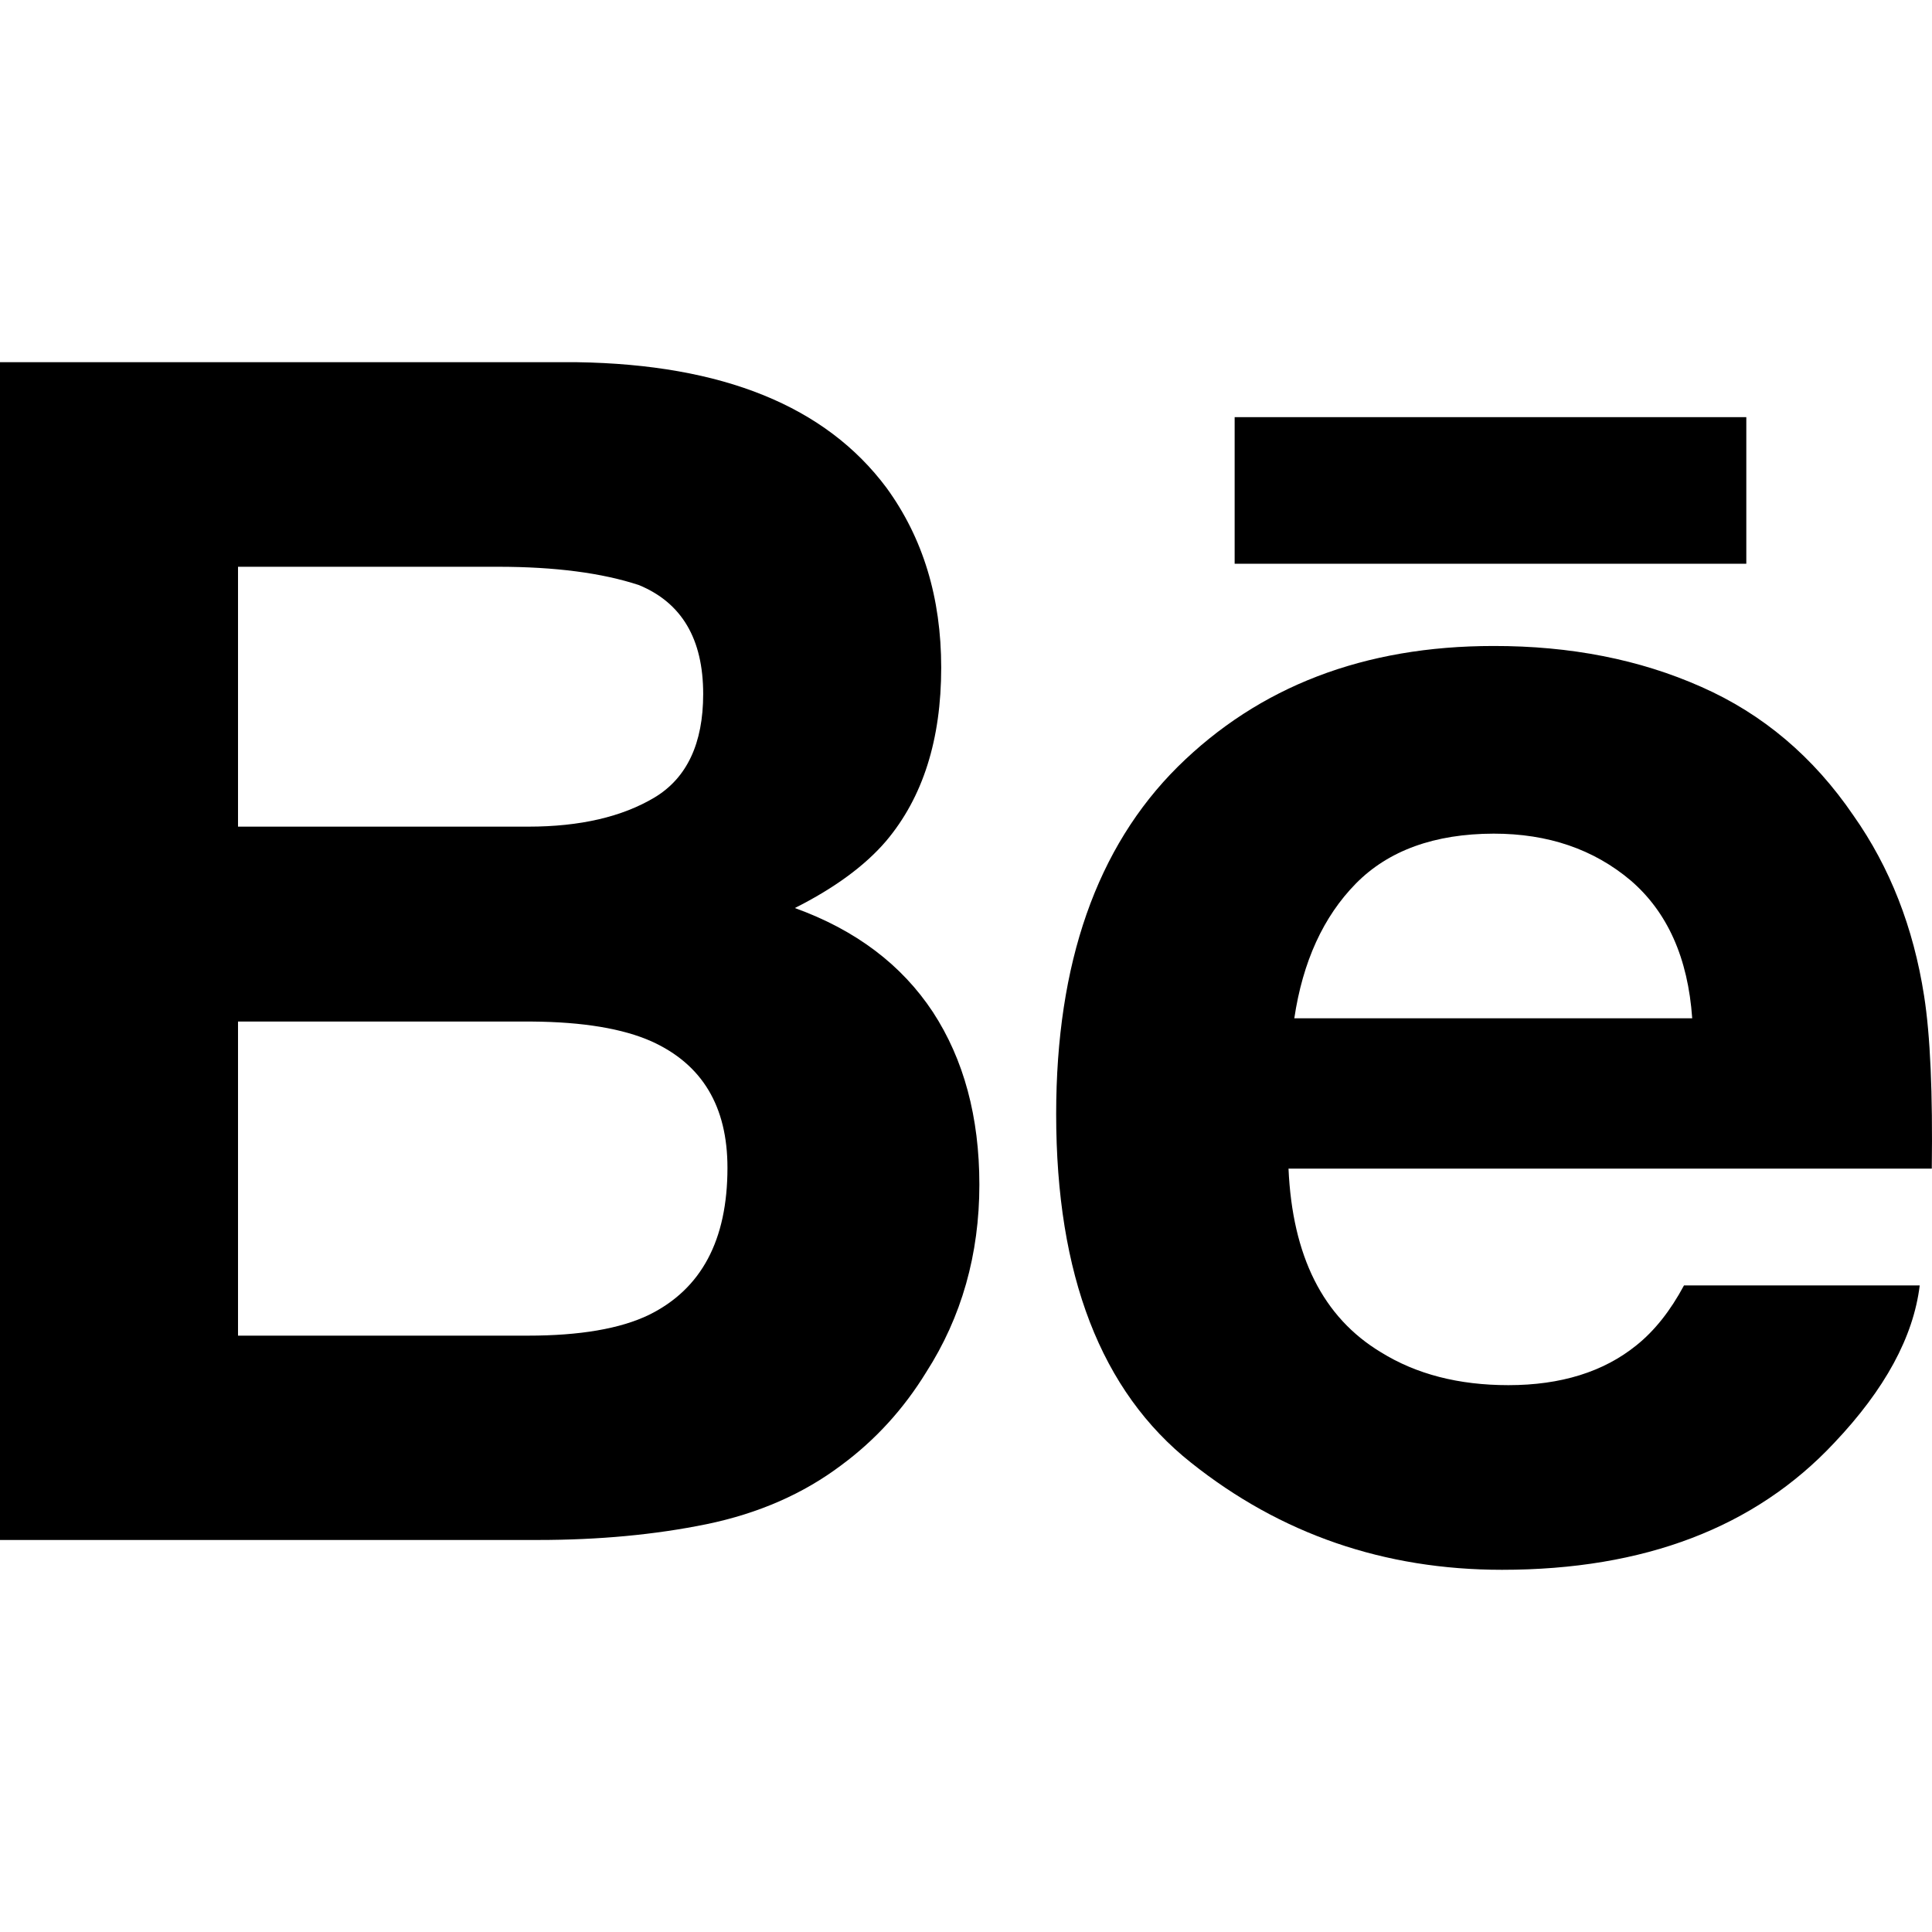
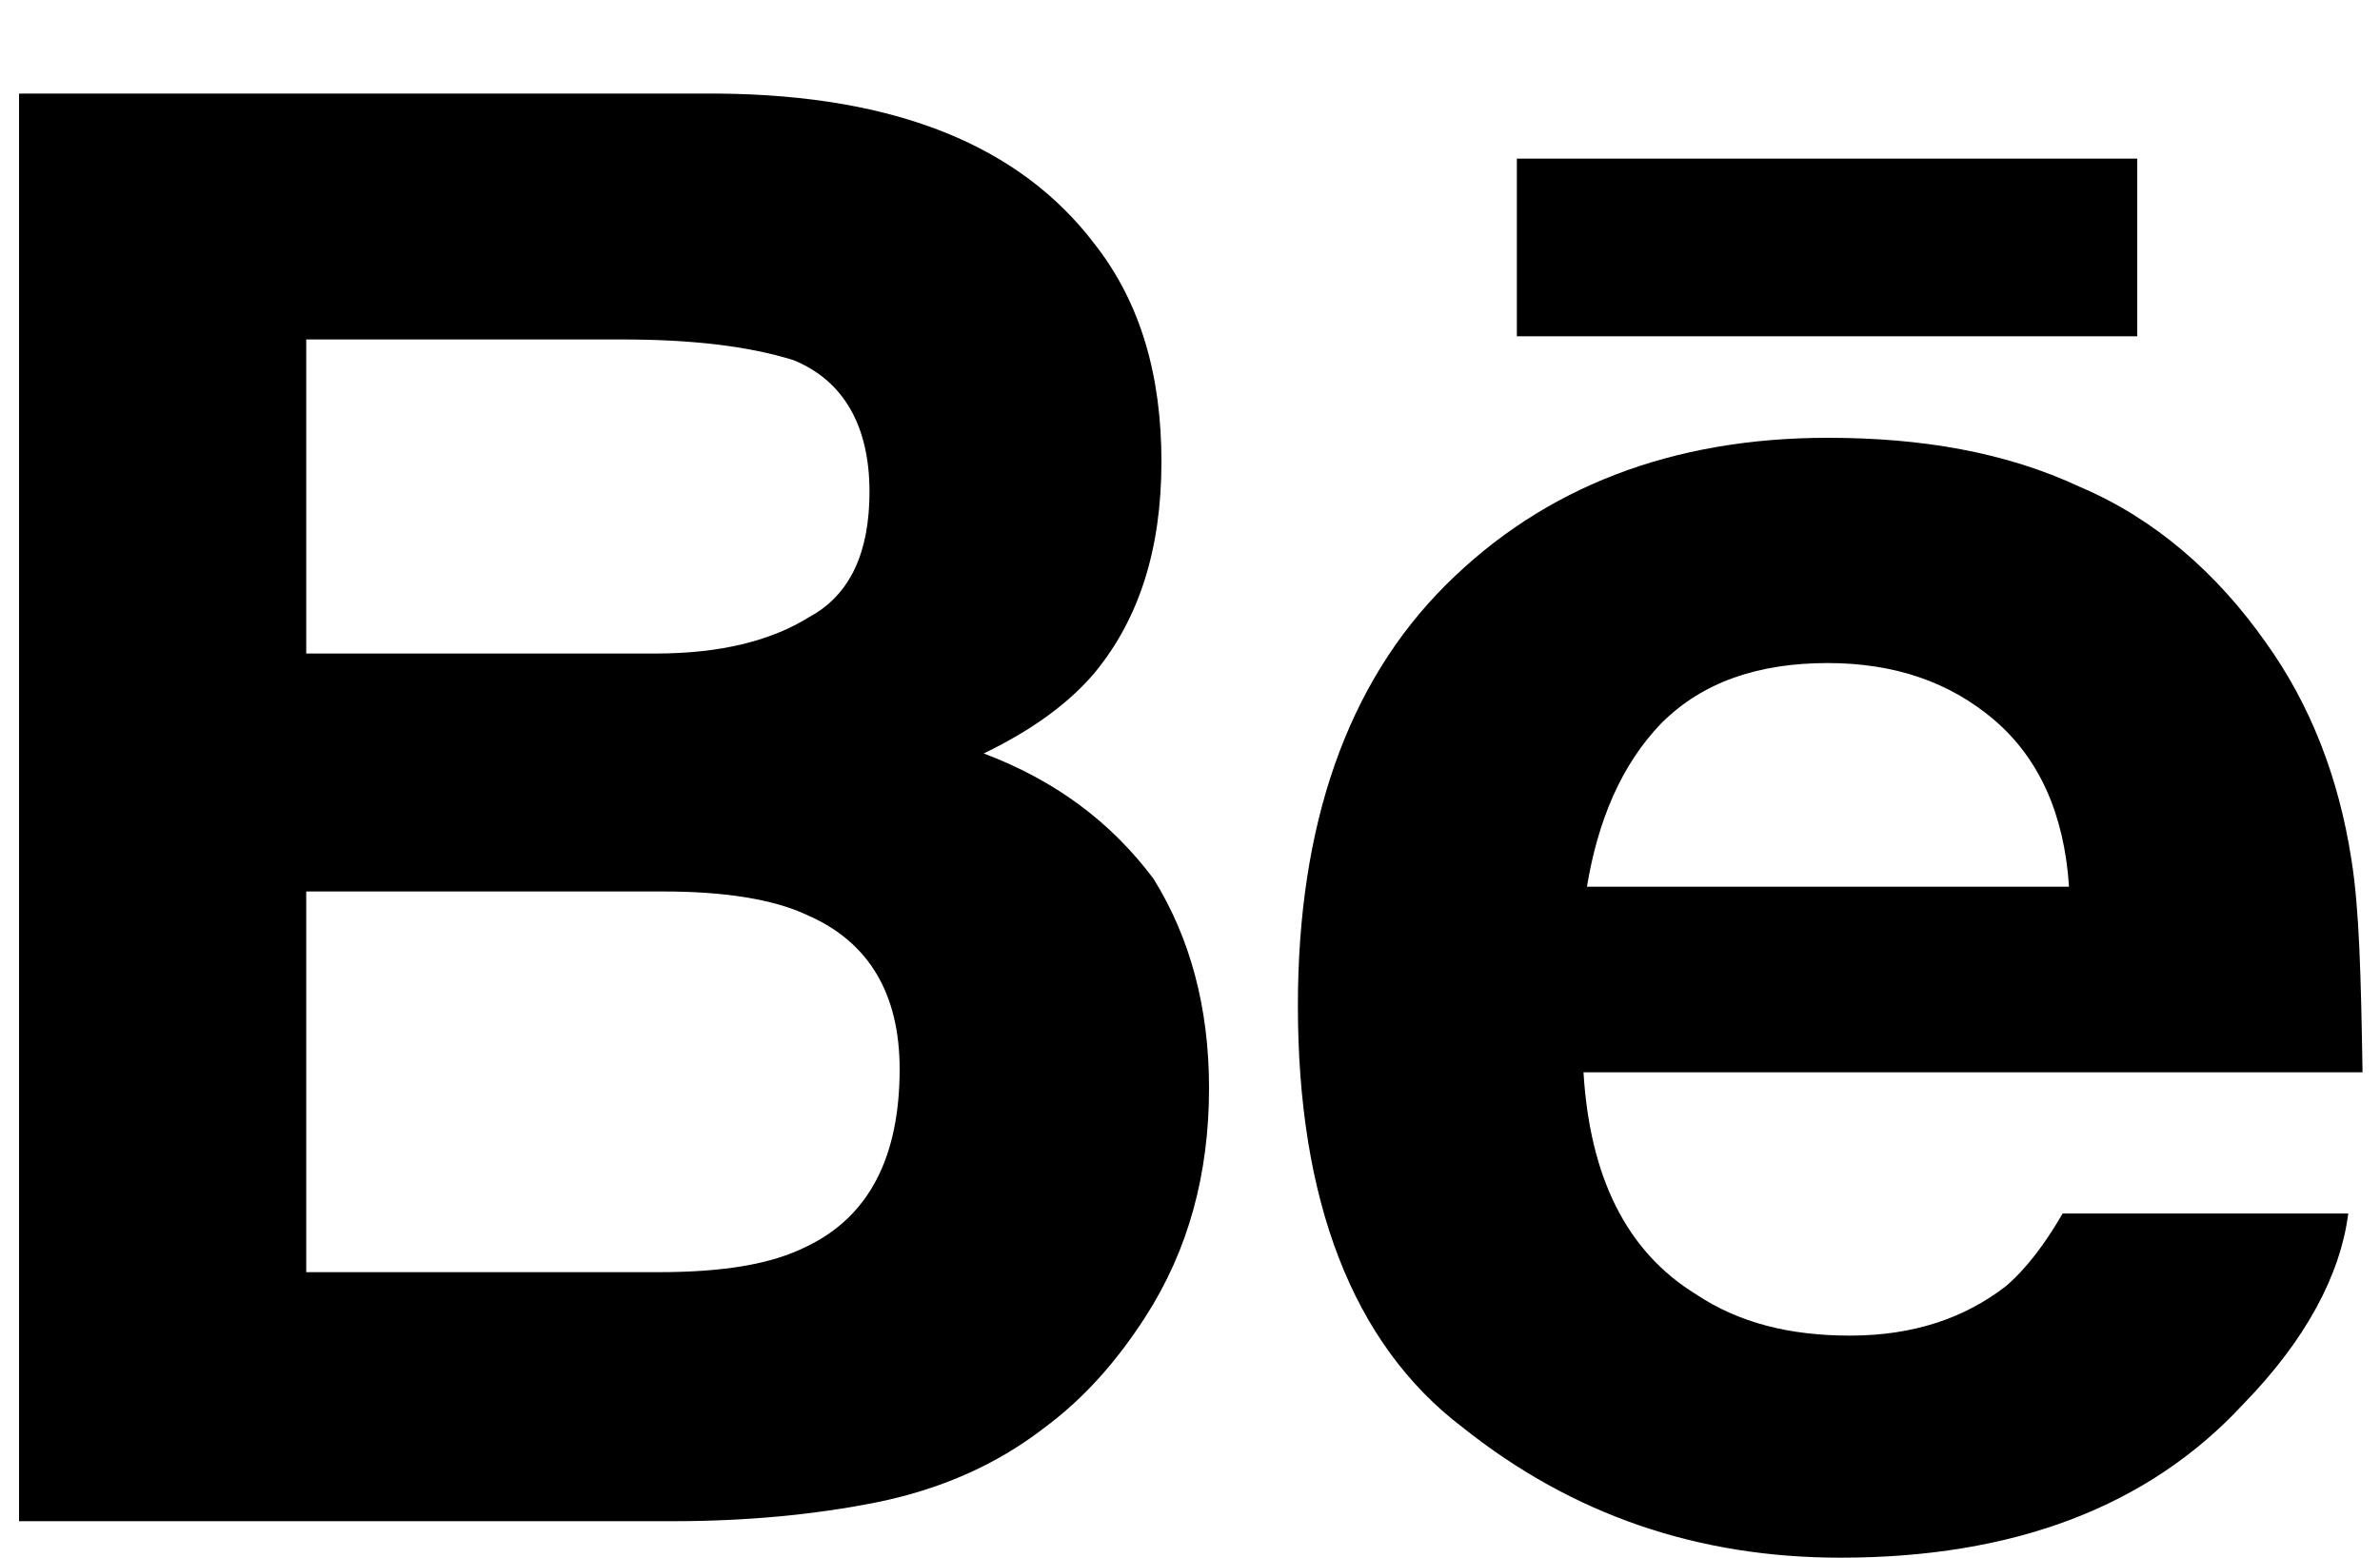
- <svg xmlns="http://www.w3.org/2000/svg" version="1.1" id="Capa_1" x="0px" y="0px" viewBox="0 0 511.958 511.958" style="enable-background:new 0 0 511.958 511.958;" xml:space="preserve">
+ <svg xmlns="http://www.w3.org/2000/svg" version="1.1" id="Capa_1" x="0px" y="0px" viewBox="0 0 150 98.2" style="enable-background:new 0 0 150 98.2;" xml:space="preserve">
  <g>
    <g>
      <g>
-         <path d="M210.624,240.619c10.624-5.344,18.656-11.296,24.16-17.728c9.792-11.584,14.624-26.944,14.624-45.984     c0-18.528-4.832-34.368-14.496-47.648c-16.128-21.632-43.424-32.704-82.016-33.28H0v312.096h142.56     c16.064,0,30.944-1.376,44.704-4.192c13.76-2.848,25.664-8.064,35.744-15.68c8.96-6.624,16.448-14.848,22.4-24.544     c9.408-14.656,14.112-31.264,14.112-49.76c0-17.92-4.128-33.184-12.32-45.728C238.912,255.627,226.752,246.443,210.624,240.619z      M63.072,150.187h68.864c15.136,0,27.616,1.632,37.408,4.864c11.328,4.704,16.992,14.272,16.992,28.864     c0,13.088-4.32,22.24-12.864,27.392c-8.608,5.152-19.776,7.744-33.472,7.744H63.072V150.187z M171.968,348.427     c-7.616,3.68-18.336,5.504-32.064,5.504H63.072v-83.232h77.888c13.568,0.096,24.128,1.888,31.68,5.248     c13.44,6.08,20.128,17.216,20.128,33.504C192.768,328.651,185.856,341.579,171.968,348.427z" />
-         <rect x="327.168" y="110.539" width="135.584" height="38.848" />
-         <path d="M509.856,263.851c-2.816-18.08-9.024-33.984-18.688-47.712c-10.592-15.552-24.032-26.944-40.384-34.144     c-16.288-7.232-34.624-10.848-55.04-10.816c-34.272,0-62.112,10.72-83.648,32c-21.472,21.344-32.224,52.032-32.224,92.032     c0,42.656,11.872,73.472,35.744,92.384c23.776,18.944,51.232,28.384,82.4,28.384c37.728,0,67.072-11.232,88.032-33.632     c13.408-14.144,20.992-28.064,22.656-41.728H446.24c-3.616,6.752-7.808,12.032-12.608,15.872     c-8.704,7.04-20.032,10.56-33.92,10.56c-13.216,0-24.416-2.912-33.76-8.704c-15.424-9.28-23.488-25.536-24.512-48.672h170.464     C512.16,289.739,511.52,274.411,509.856,263.851z M342.976,269.835c2.24-15.008,7.68-26.912,16.32-35.712     c8.64-8.768,20.864-13.184,36.512-13.216c14.432,0,26.496,4.128,36.32,12.416c9.696,8.352,15.168,20.48,16.288,36.512H342.976z" />
+         <path d="M62,47.5c3.1-1.5,5.4-3.2,7-5.1c2.8-3.4,4.2-7.8,4.2-13.3c0-5.4-1.3-10-4.2-13.7c-4.7-6.2-12.5-9.4-23.7-9.5H1.2v90h41.2     c4.6,0,8.9-0.4,12.9-1.2c3.9-0.8,7.4-2.3,10.4-4.6c2.6-1.9,4.7-4.3,6.5-7.1c2.7-4.2,4-9,4-14.4c0-5.1-1.2-9.5-3.5-13.2     C70,51.8,66.5,49.2,62,47.5z M19.3,21.4h19.9c4.3,0,7.9,0.4,10.8,1.3c3.2,1.3,4.8,4.2,4.8,8.3c0,3.8-1.2,6.5-3.8,7.9     c-2.4,1.5-5.6,2.3-9.7,2.3H19.3V21.4z M50.8,78.6c-2.2,1.1-5.2,1.6-9.3,1.6H19.3V56.2h22.5c3.9,0,7,0.5,9.1,1.5     c3.9,1.7,5.8,5,5.8,9.7C56.7,72.9,54.8,76.7,50.8,78.6z" />
+         <rect x="95.6" y="10" width="39.1" height="11.2" />
+         <path d="M148.2,54.2c-0.8-5.2-2.6-9.8-5.4-13.7c-3.1-4.4-7-7.8-11.7-9.8c-4.7-2.2-10-3.1-15.9-3.1c-9.8,0-17.9,3.1-24.1,9.3     s-9.3,15.1-9.3,26.5c0,12.2,3.4,21.3,10.4,26.6c6.9,5.5,14.8,8.2,23.8,8.2c10.9,0,19.4-3.2,25.4-9.7c3.9-4,6.1-8.1,6.6-12h-18     c-1.1,1.9-2.3,3.5-3.6,4.6c-2.6,2-5.8,3.1-9.8,3.1c-3.8,0-7-0.8-9.7-2.6c-4.4-2.7-6.7-7.4-7.1-14h49.1     C148.8,61.6,148.7,57.3,148.2,54.2z M100,56c0.7-4.3,2.2-7.8,4.7-10.4c2.6-2.6,6.1-3.8,10.5-3.8c4.2,0,7.7,1.2,10.5,3.6     c2.8,2.4,4.4,5.9,4.7,10.5H100z" />
      </g>
    </g>
  </g>
-   <g>
- </g>
-   <g>
- </g>
-   <g>
- </g>
-   <g>
- </g>
-   <g>
- </g>
-   <g>
- </g>
-   <g>
- </g>
-   <g>
- </g>
-   <g>
- </g>
-   <g>
- </g>
-   <g>
- </g>
-   <g>
- </g>
-   <g>
- </g>
-   <g>
- </g>
-   <g>
- </g>
</svg>
